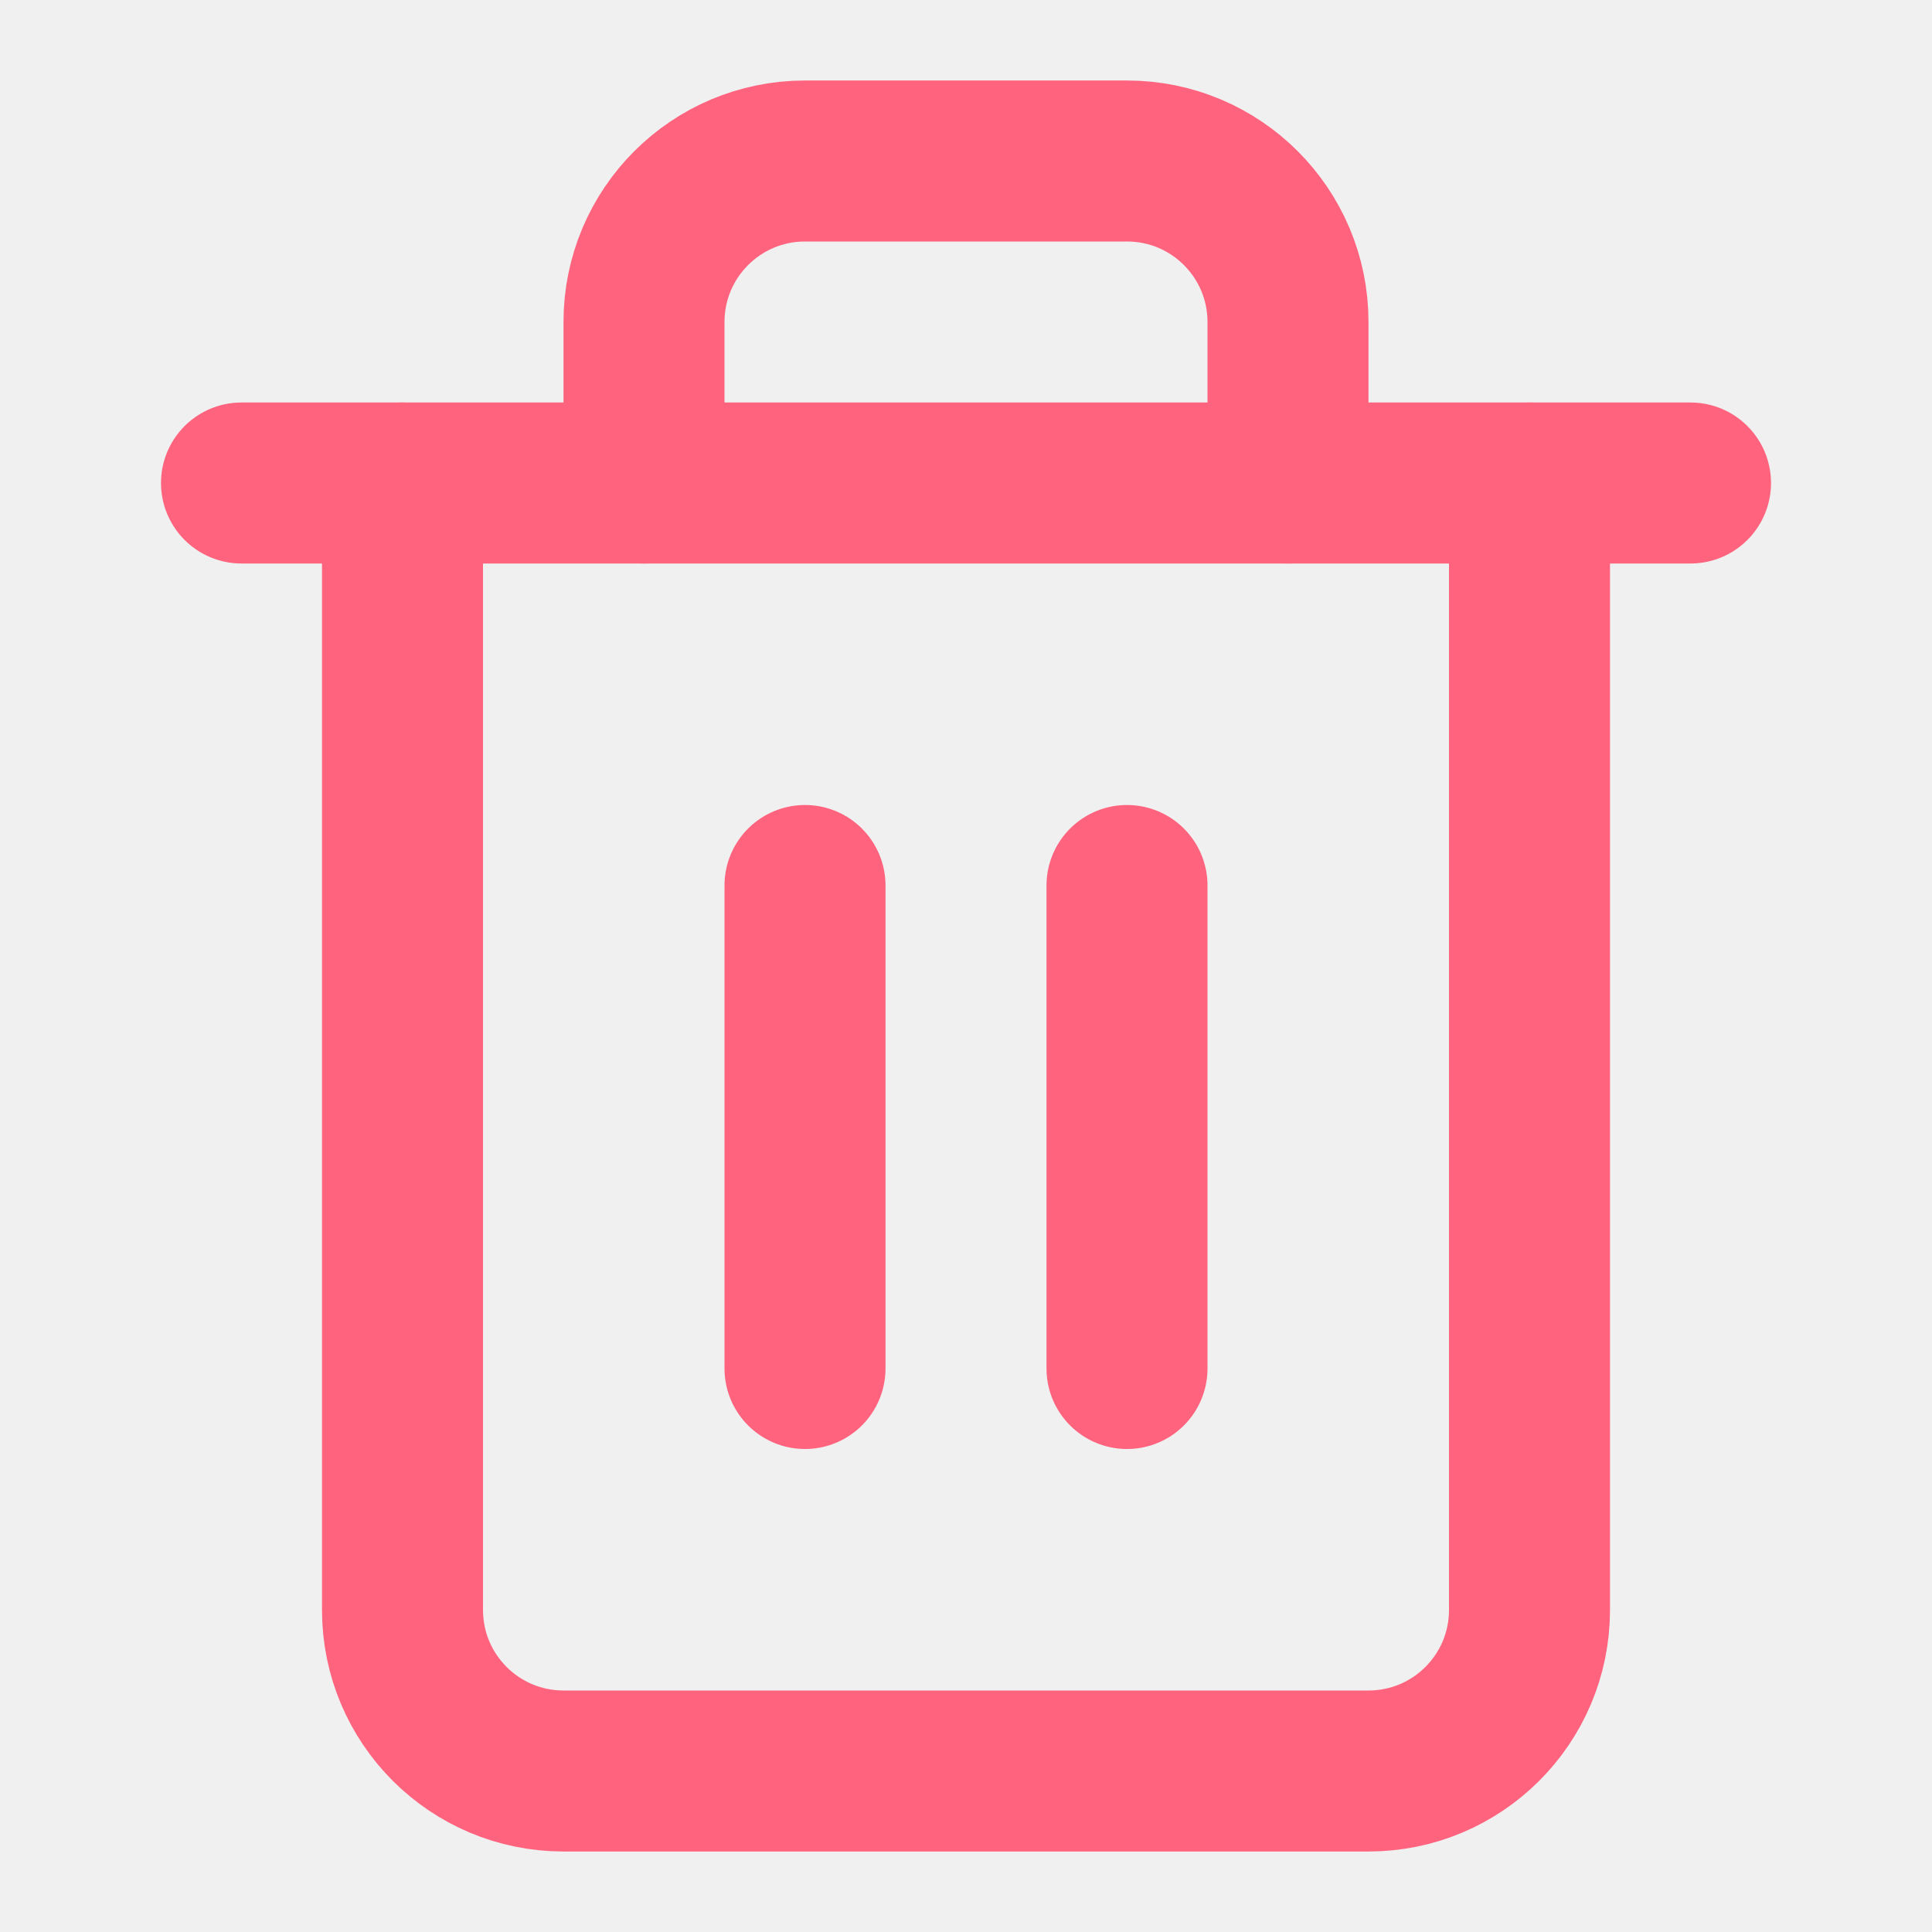
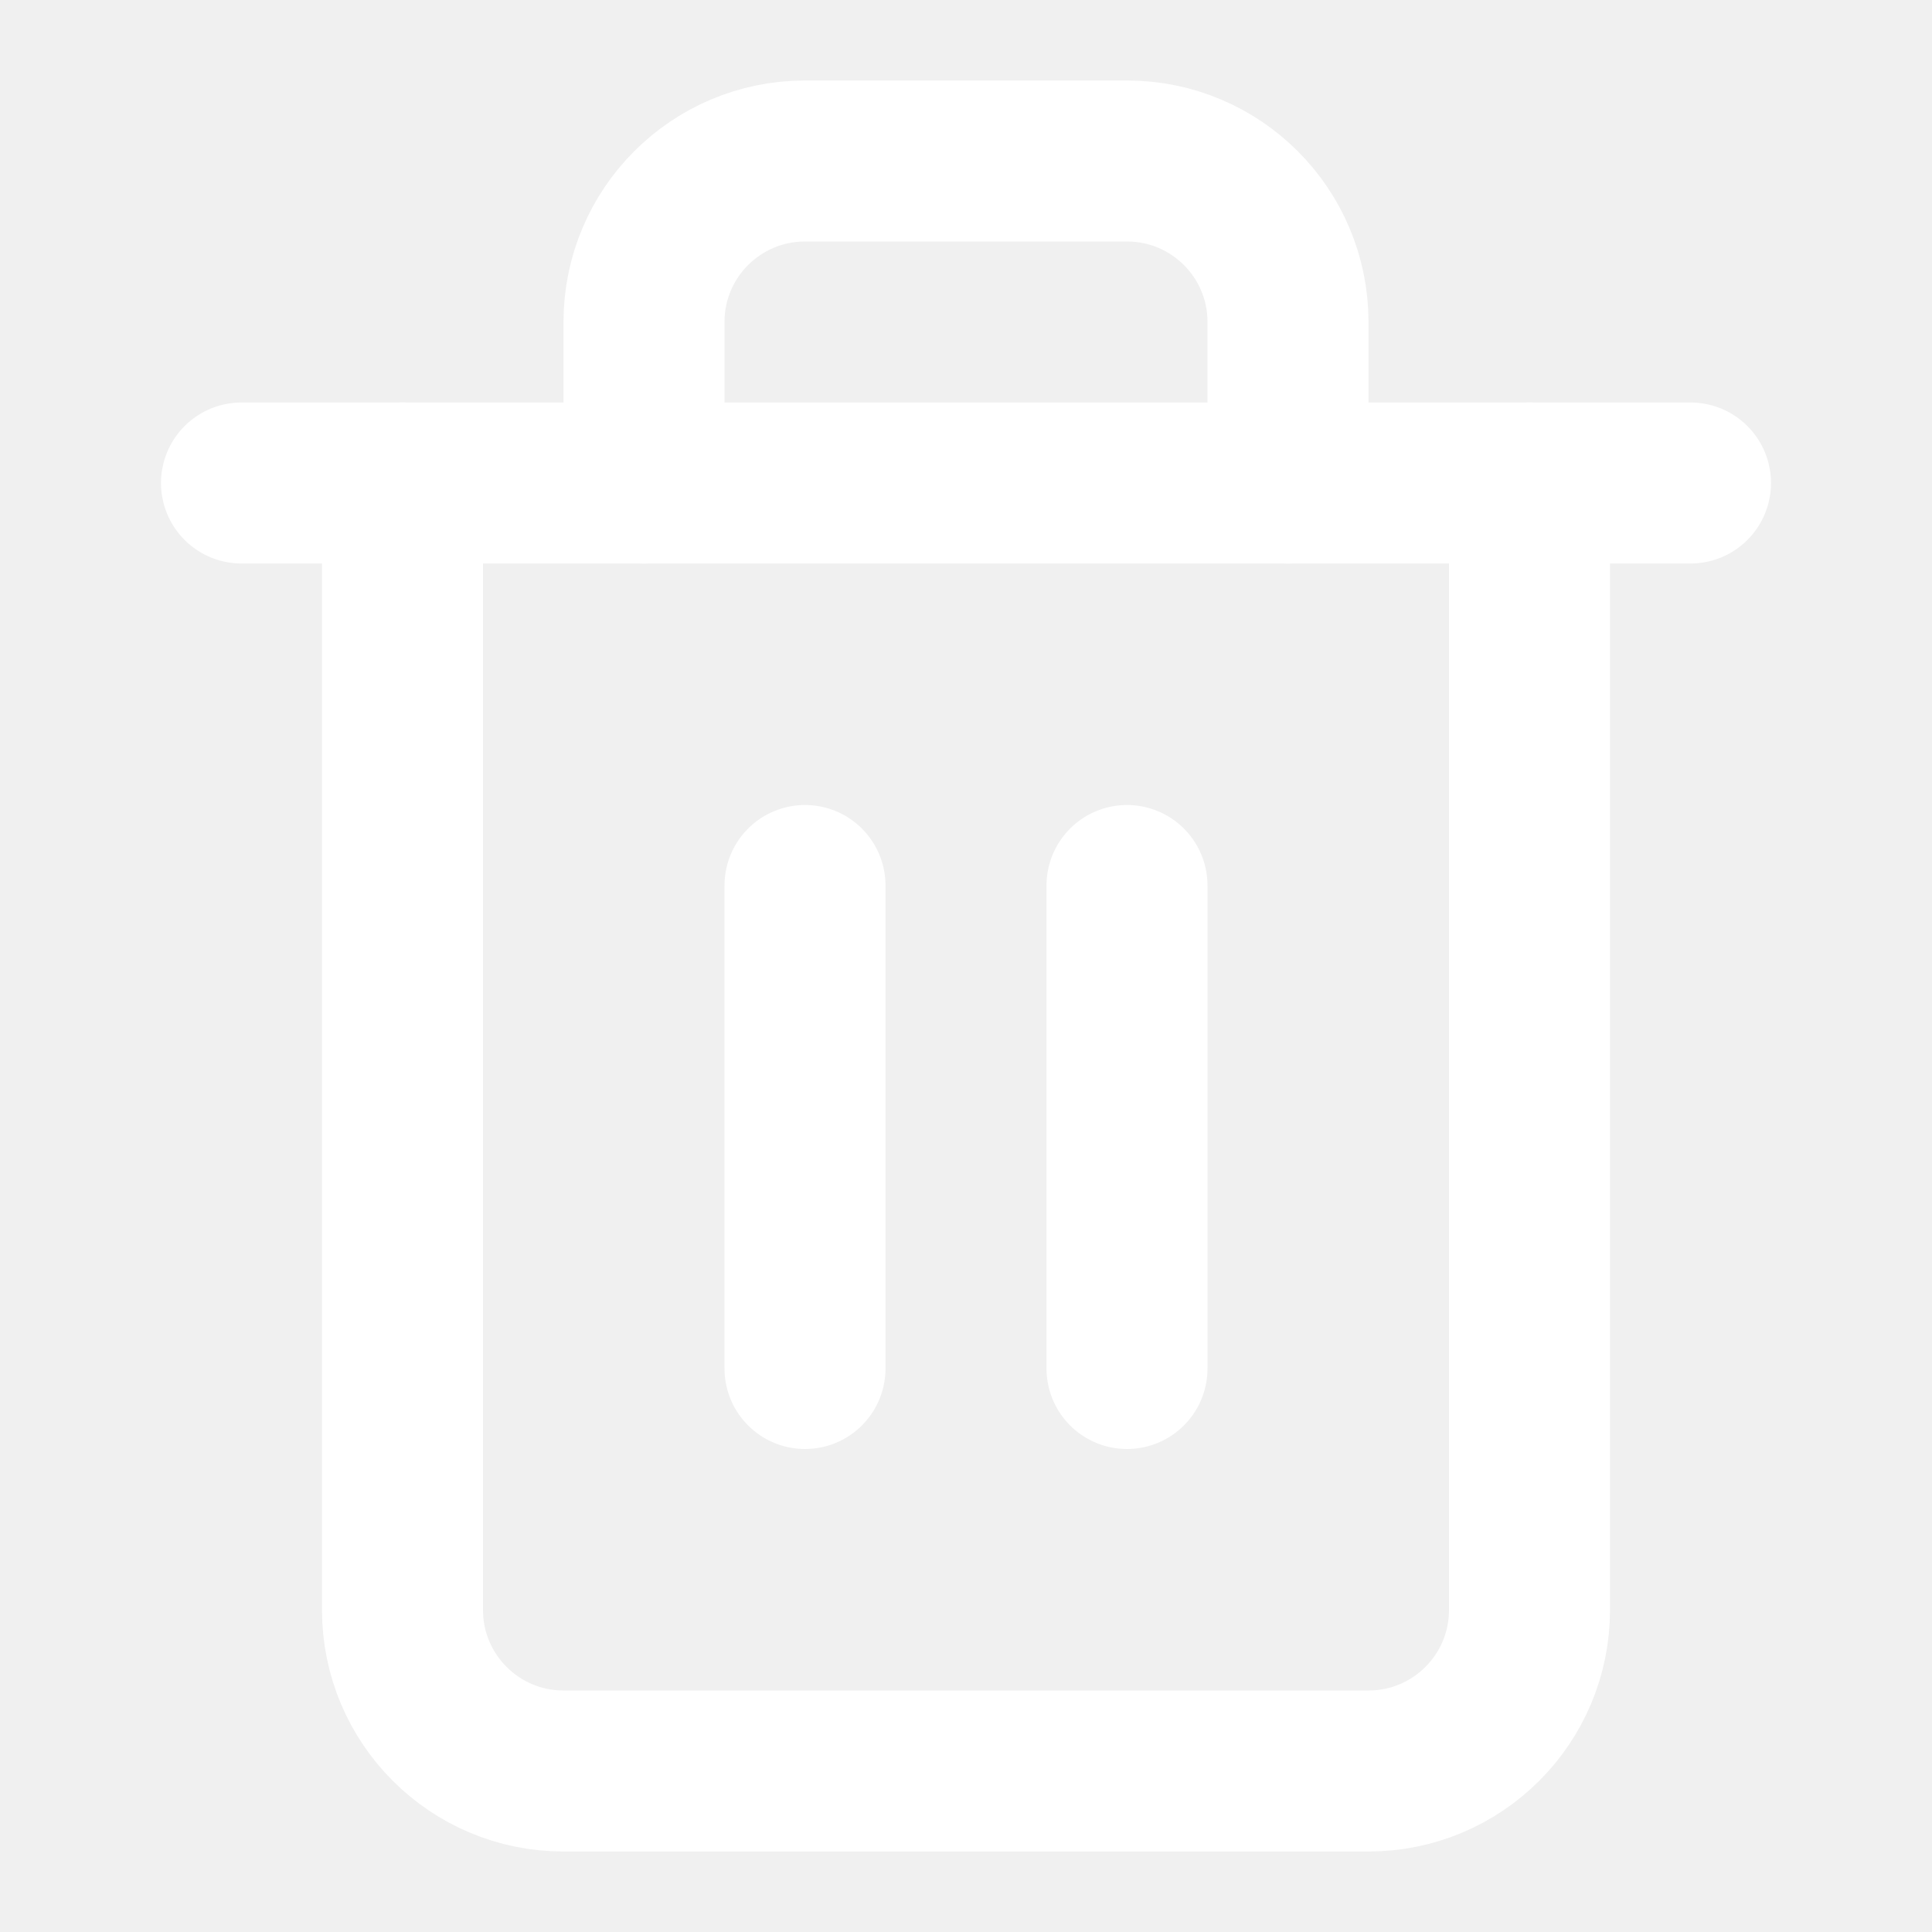
- <svg xmlns="http://www.w3.org/2000/svg" width="16" height="16" viewBox="0 0 24 24" fill="none" stroke="#ff637e" stroke-width="2" stroke-linecap="round" stroke-linejoin="round" class="lucide lucide-trash preview-icon">
+ <svg xmlns="http://www.w3.org/2000/svg" width="16" height="16" viewBox="0 0 24 24" fill="none" stroke="#ffffff" stroke-width="2" stroke-linecap="round" stroke-linejoin="round" class="lucide lucide-trash preview-icon">
  <path d="M10 11v6" />
  <path d="M14 11v6" />
  <path d="M19 6v14a2 2 0 0 1-2 2H7a2 2 0 0 1-2-2V6" />
  <path d="M3 6h18" />
  <path d="M8 6V4a2 2 0 0 1 2-2h4a2 2 0 0 1 2 2v2" />
</svg>
